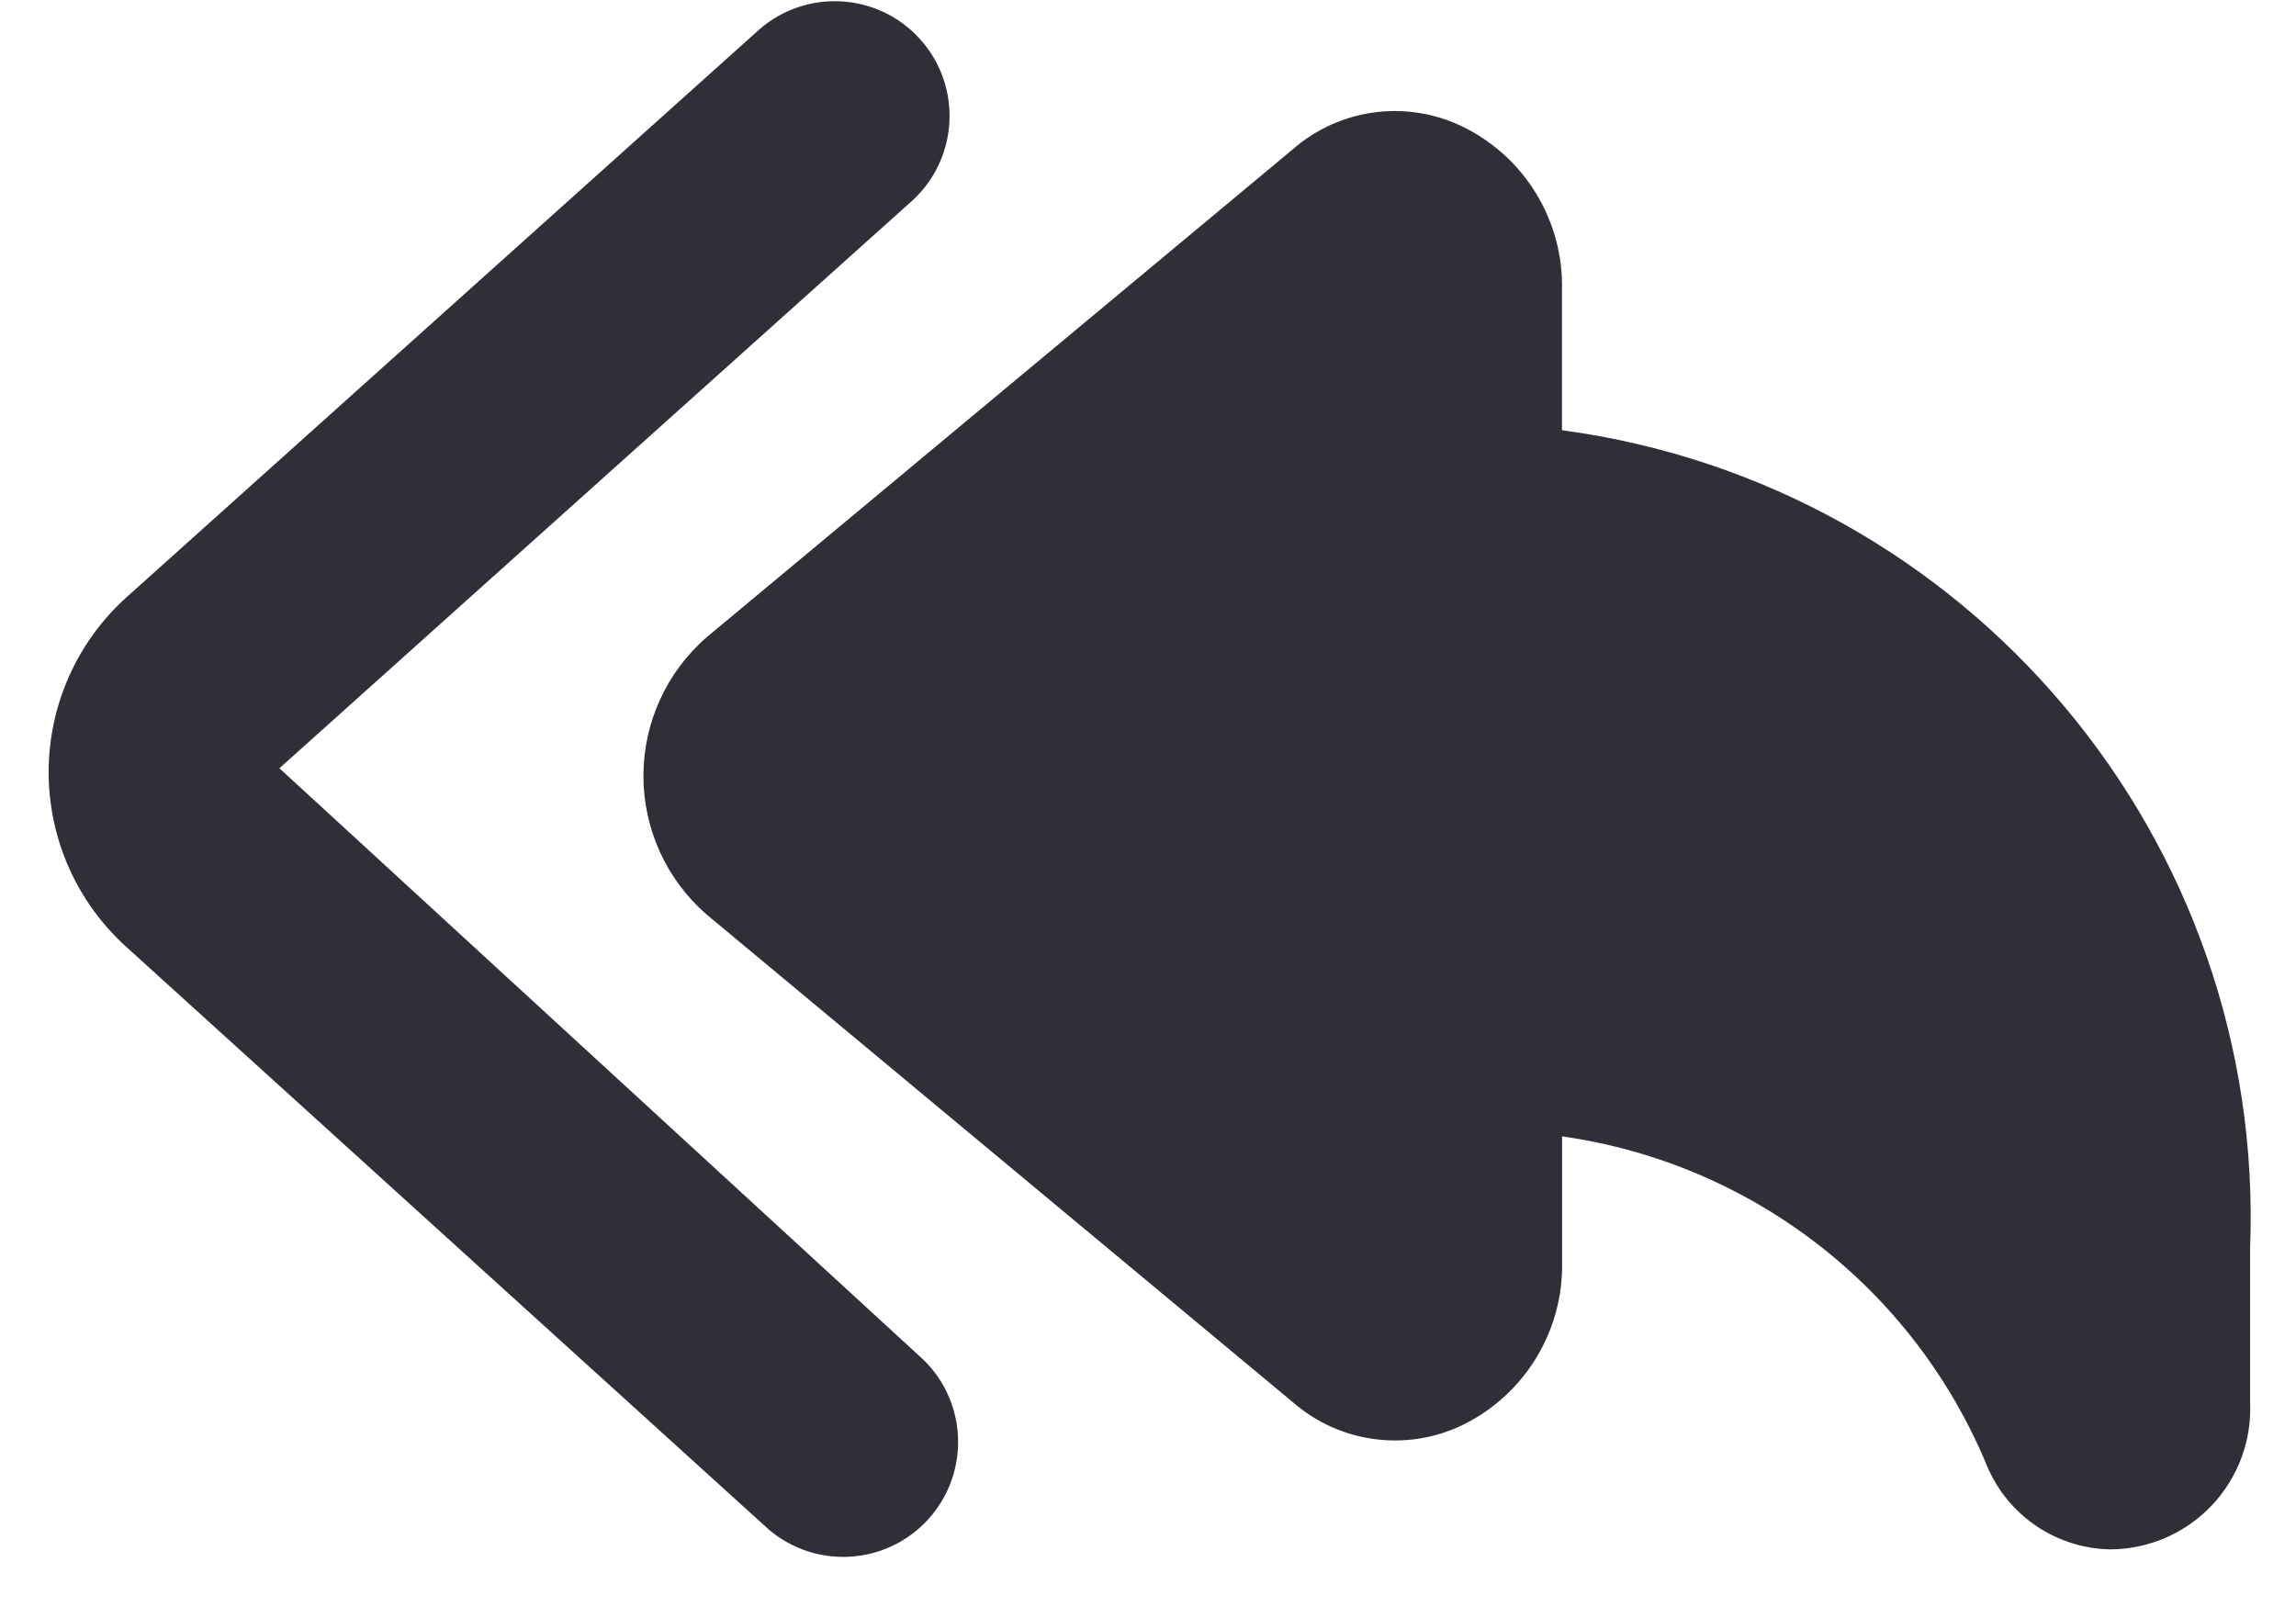
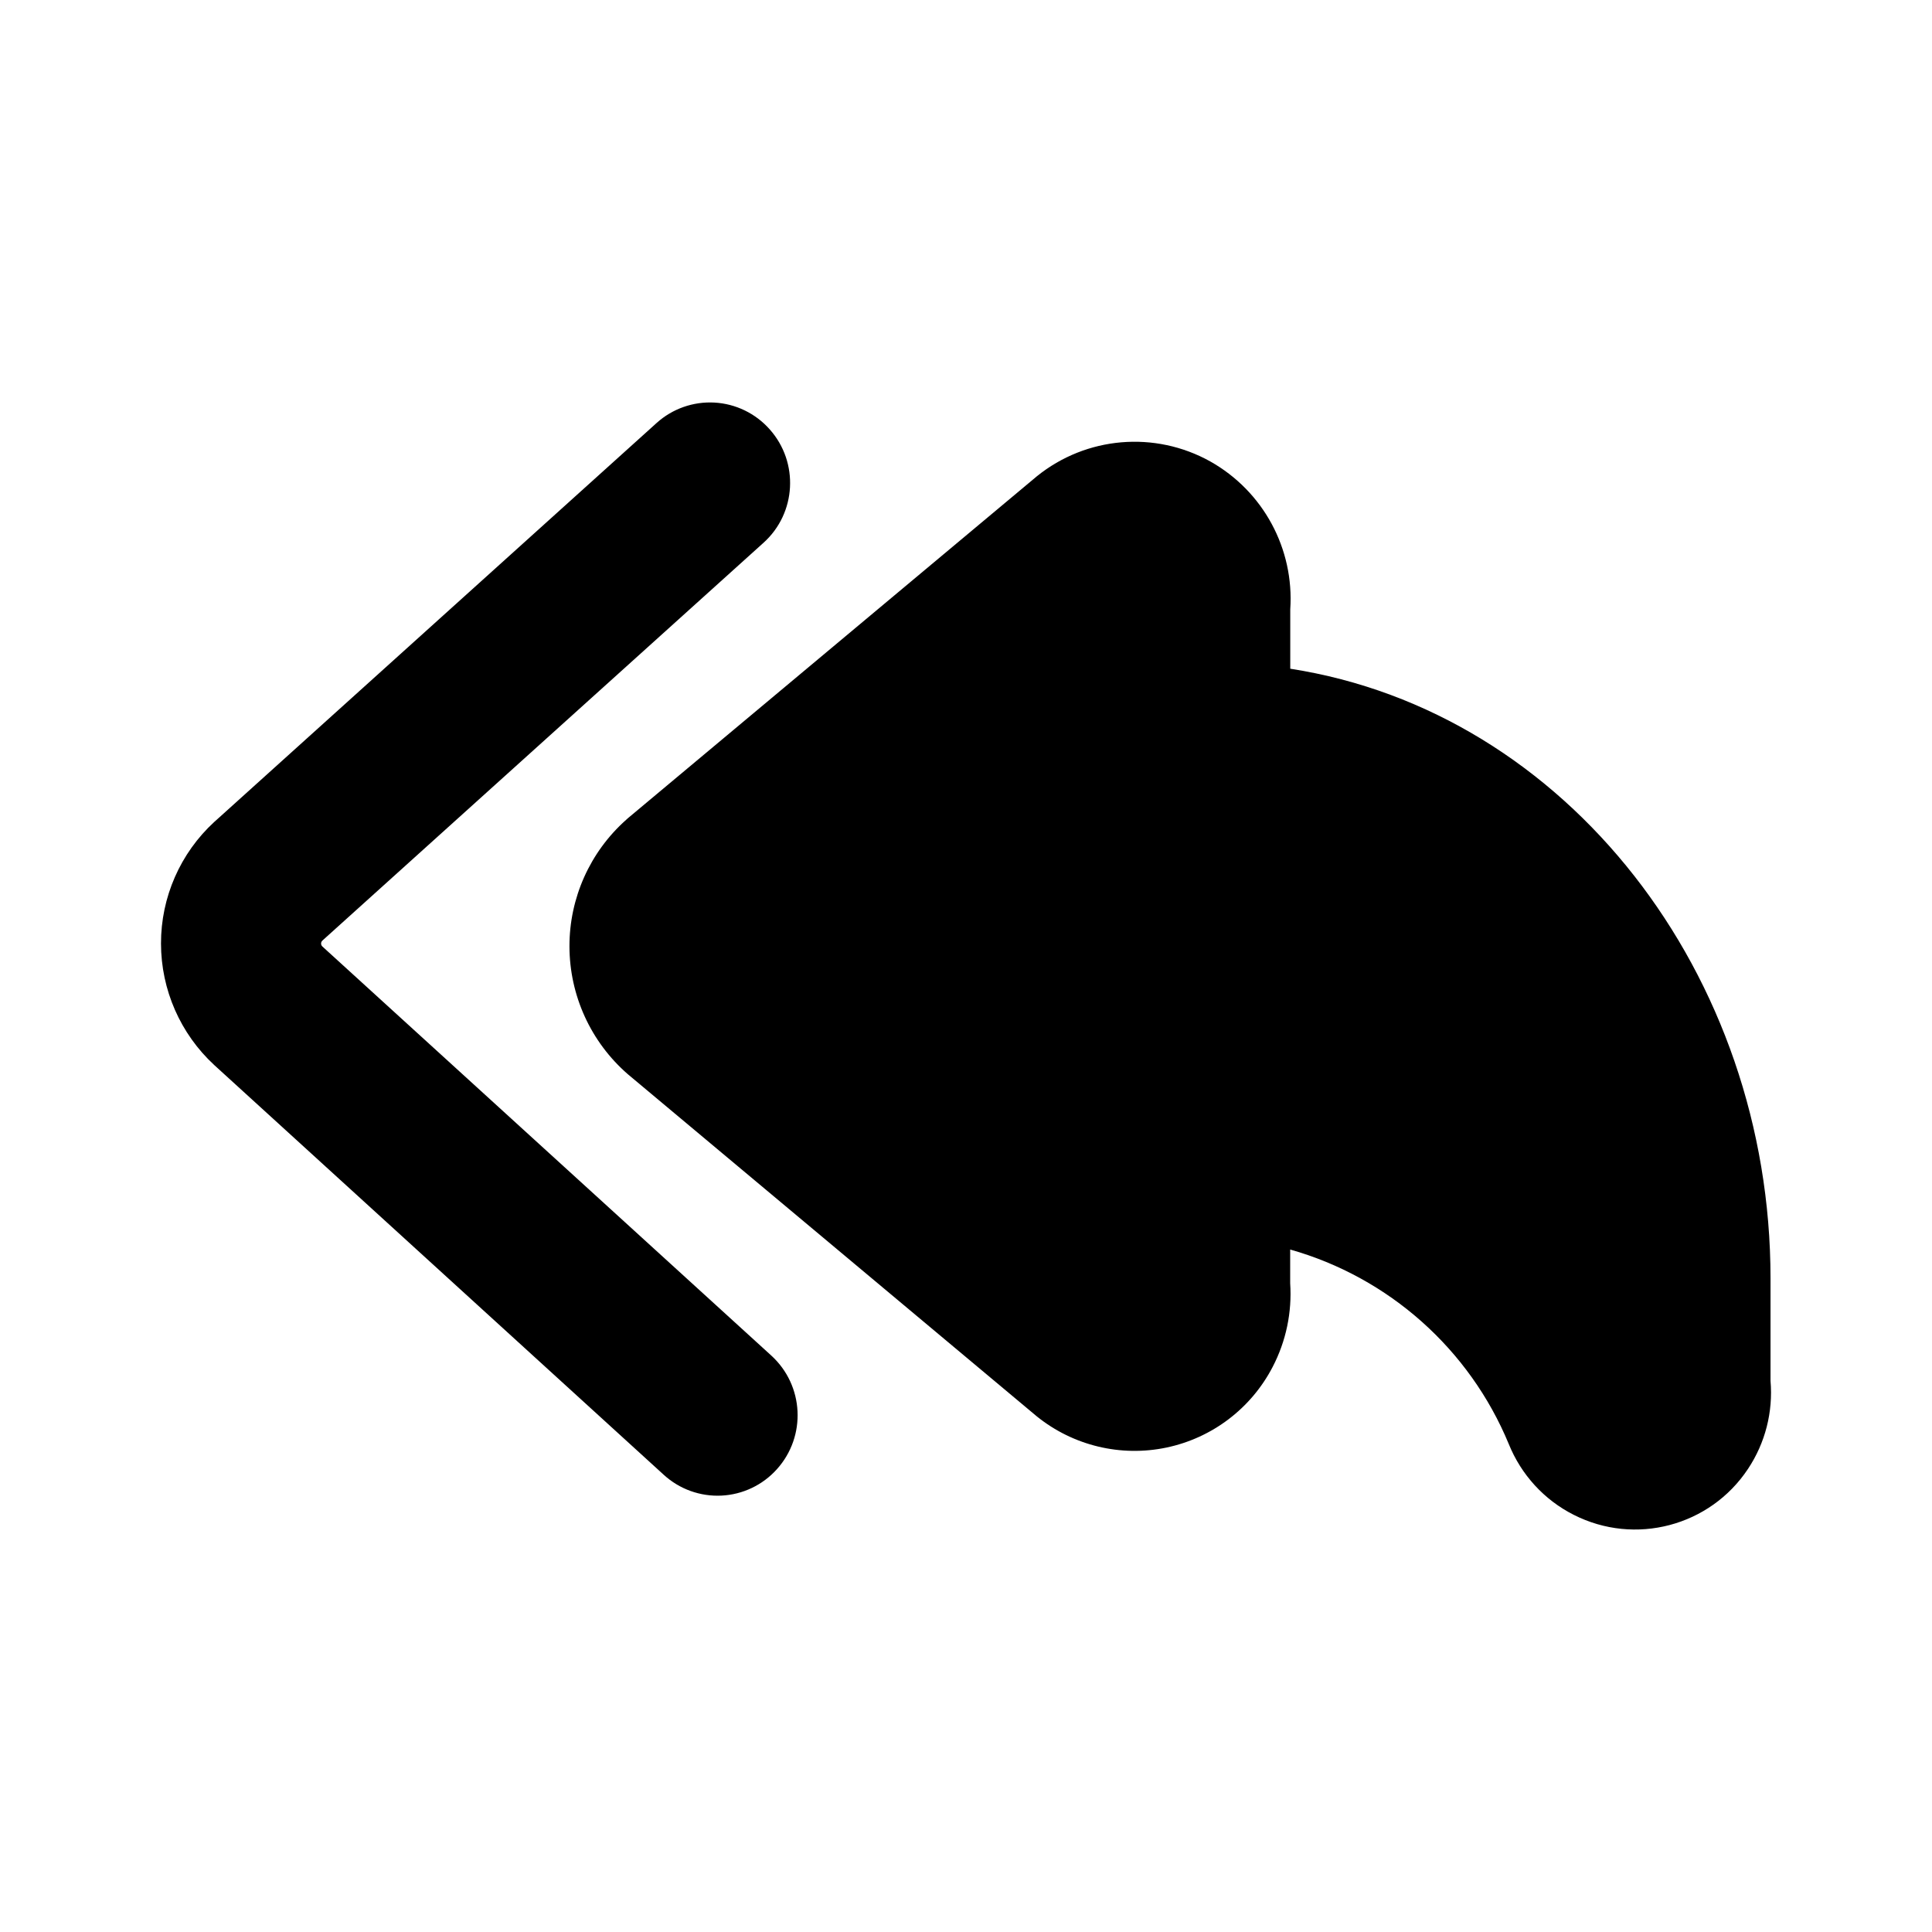
- <svg xmlns="http://www.w3.org/2000/svg" fill="none" viewBox="0 0 20 14">
-   <g fill="#2F2F38">
-     <path d="M13.606 3.748V2.531a1.542 1.542 0 0 0-.872-1.431 1.352 1.352 0 0 0-1.472.2L6.155 5.552a1.6 1.6 0 0 0 0 2.415l5.108 4.25a1.354 1.354 0 0 0 1.472.2 1.546 1.546 0 0 0 .872-1.428V9.9a4.72 4.72 0 0 1 3.7 2.867 1.187 1.187 0 0 0 1.08.731 1.225 1.225 0 0 0 1.213-1.287v-1.329a6.923 6.923 0 0 0-5.994-7.134Z" />
-     <path d="m2.434 6.693 5.517-4.949A1 1 0 0 0 6.615.256L1.1 5.205a2.051 2.051 0 0 0-.01 3.035l5.61 5.088a1.001 1.001 0 0 0 1.344-1.482l-5.61-5.153Z" />
-   </g>
+ <svg xmlns="http://www.w3.org/2000/svg" width="24" height="24" fill="currentColor" viewBox="0 0 24 24">
+   <path fill-rule="evenodd" d="M9.484 6.743c.41-.368.443-1 .077-1.41a.99.99 0 0 0-1.405-.078L2.67 10.203l-.007.006A2.048 2.048 0 0 0 2 11.721a2.058 2.058 0 0 0 .662 1.51l5.584 5.09a.99.99 0 0 0 1.405-.07 1.003 1.003 0 0 0-.07-1.412l-5.577-5.082a.05.05 0 0 1 0-.072l5.48-4.942Zm6.543 9.199v-.42a4.168 4.168 0 0 1 2.715 2.415c.154.382.44.695.806.88a1.683 1.683 0 0 0 2.167-.571c.214-.322.312-.707.279-1.092V15.88c0-3.77-2.526-7.039-5.966-7.573V7.57a1.957 1.957 0 0 0-.994-1.838 1.931 1.931 0 0 0-2.153.184L7.8 10.164a.753.753 0 0 0-.012.011l-.011.01a2.098 2.098 0 0 0-.703 1.57 2.108 2.108 0 0 0 .726 1.59l5.08 4.25a1.933 1.933 0 0 0 2.929-.614c.167-.32.242-.68.218-1.04Z" clip-rule="evenodd" />
</svg>
